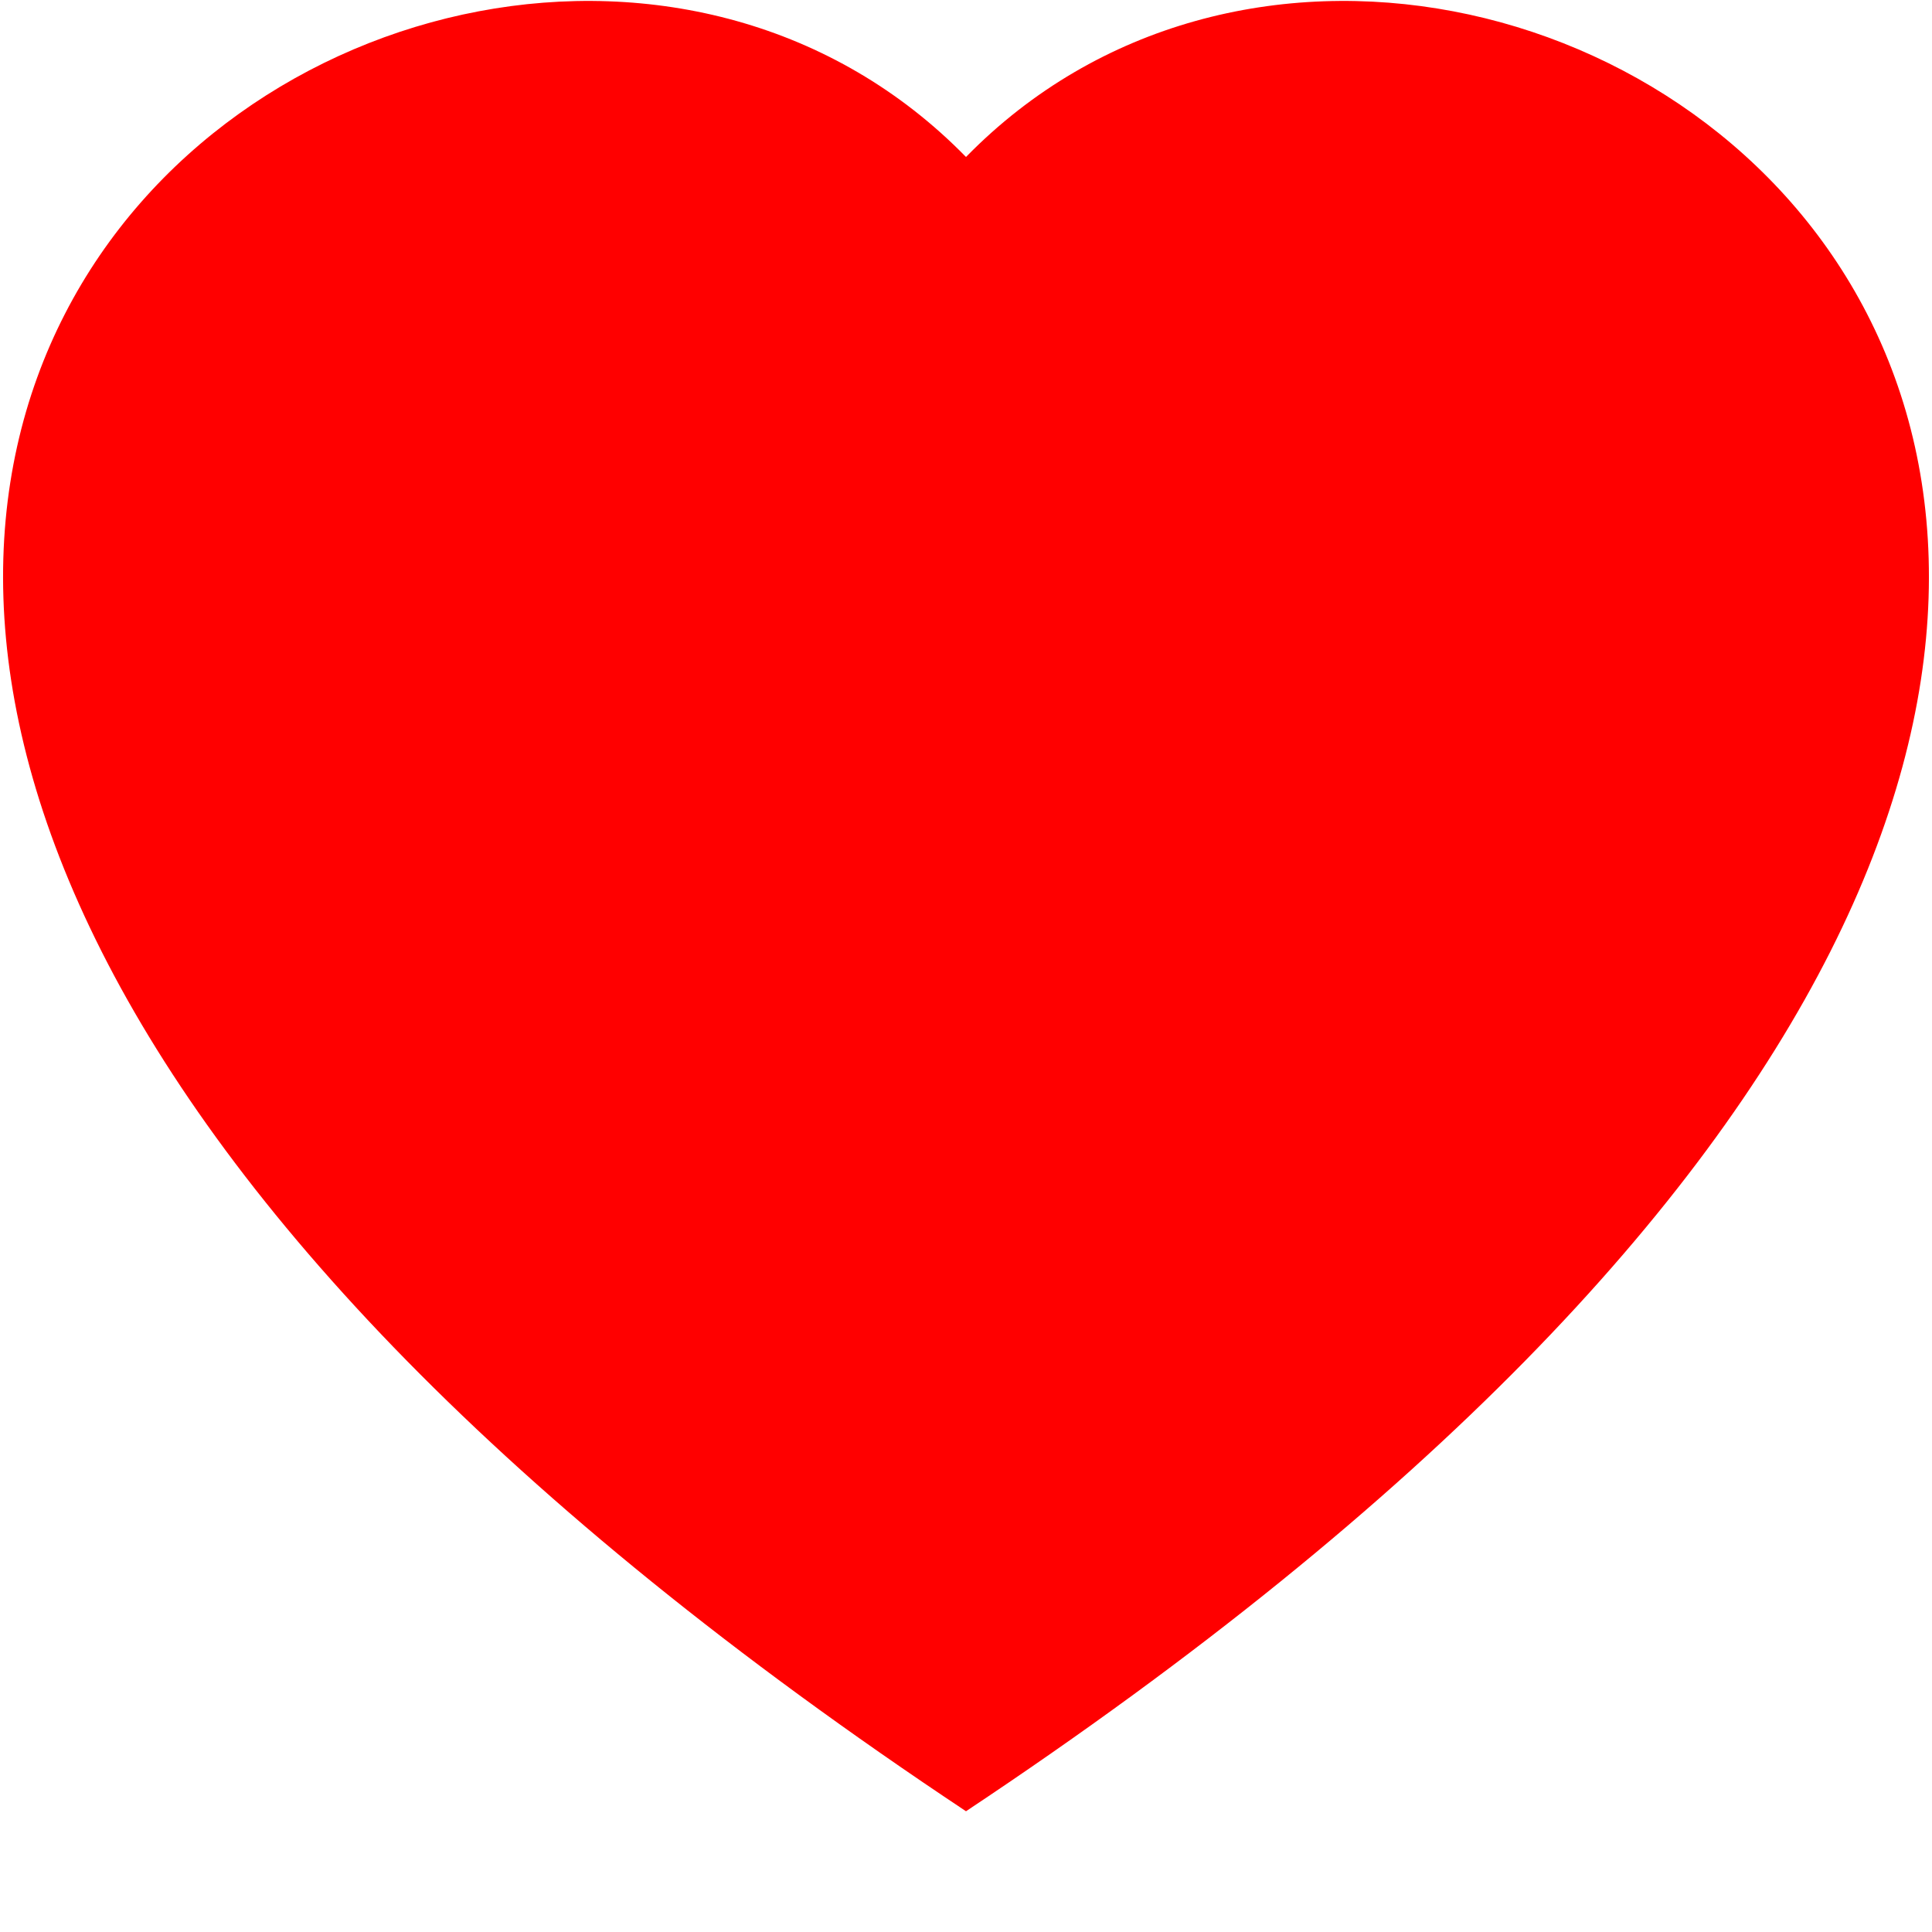
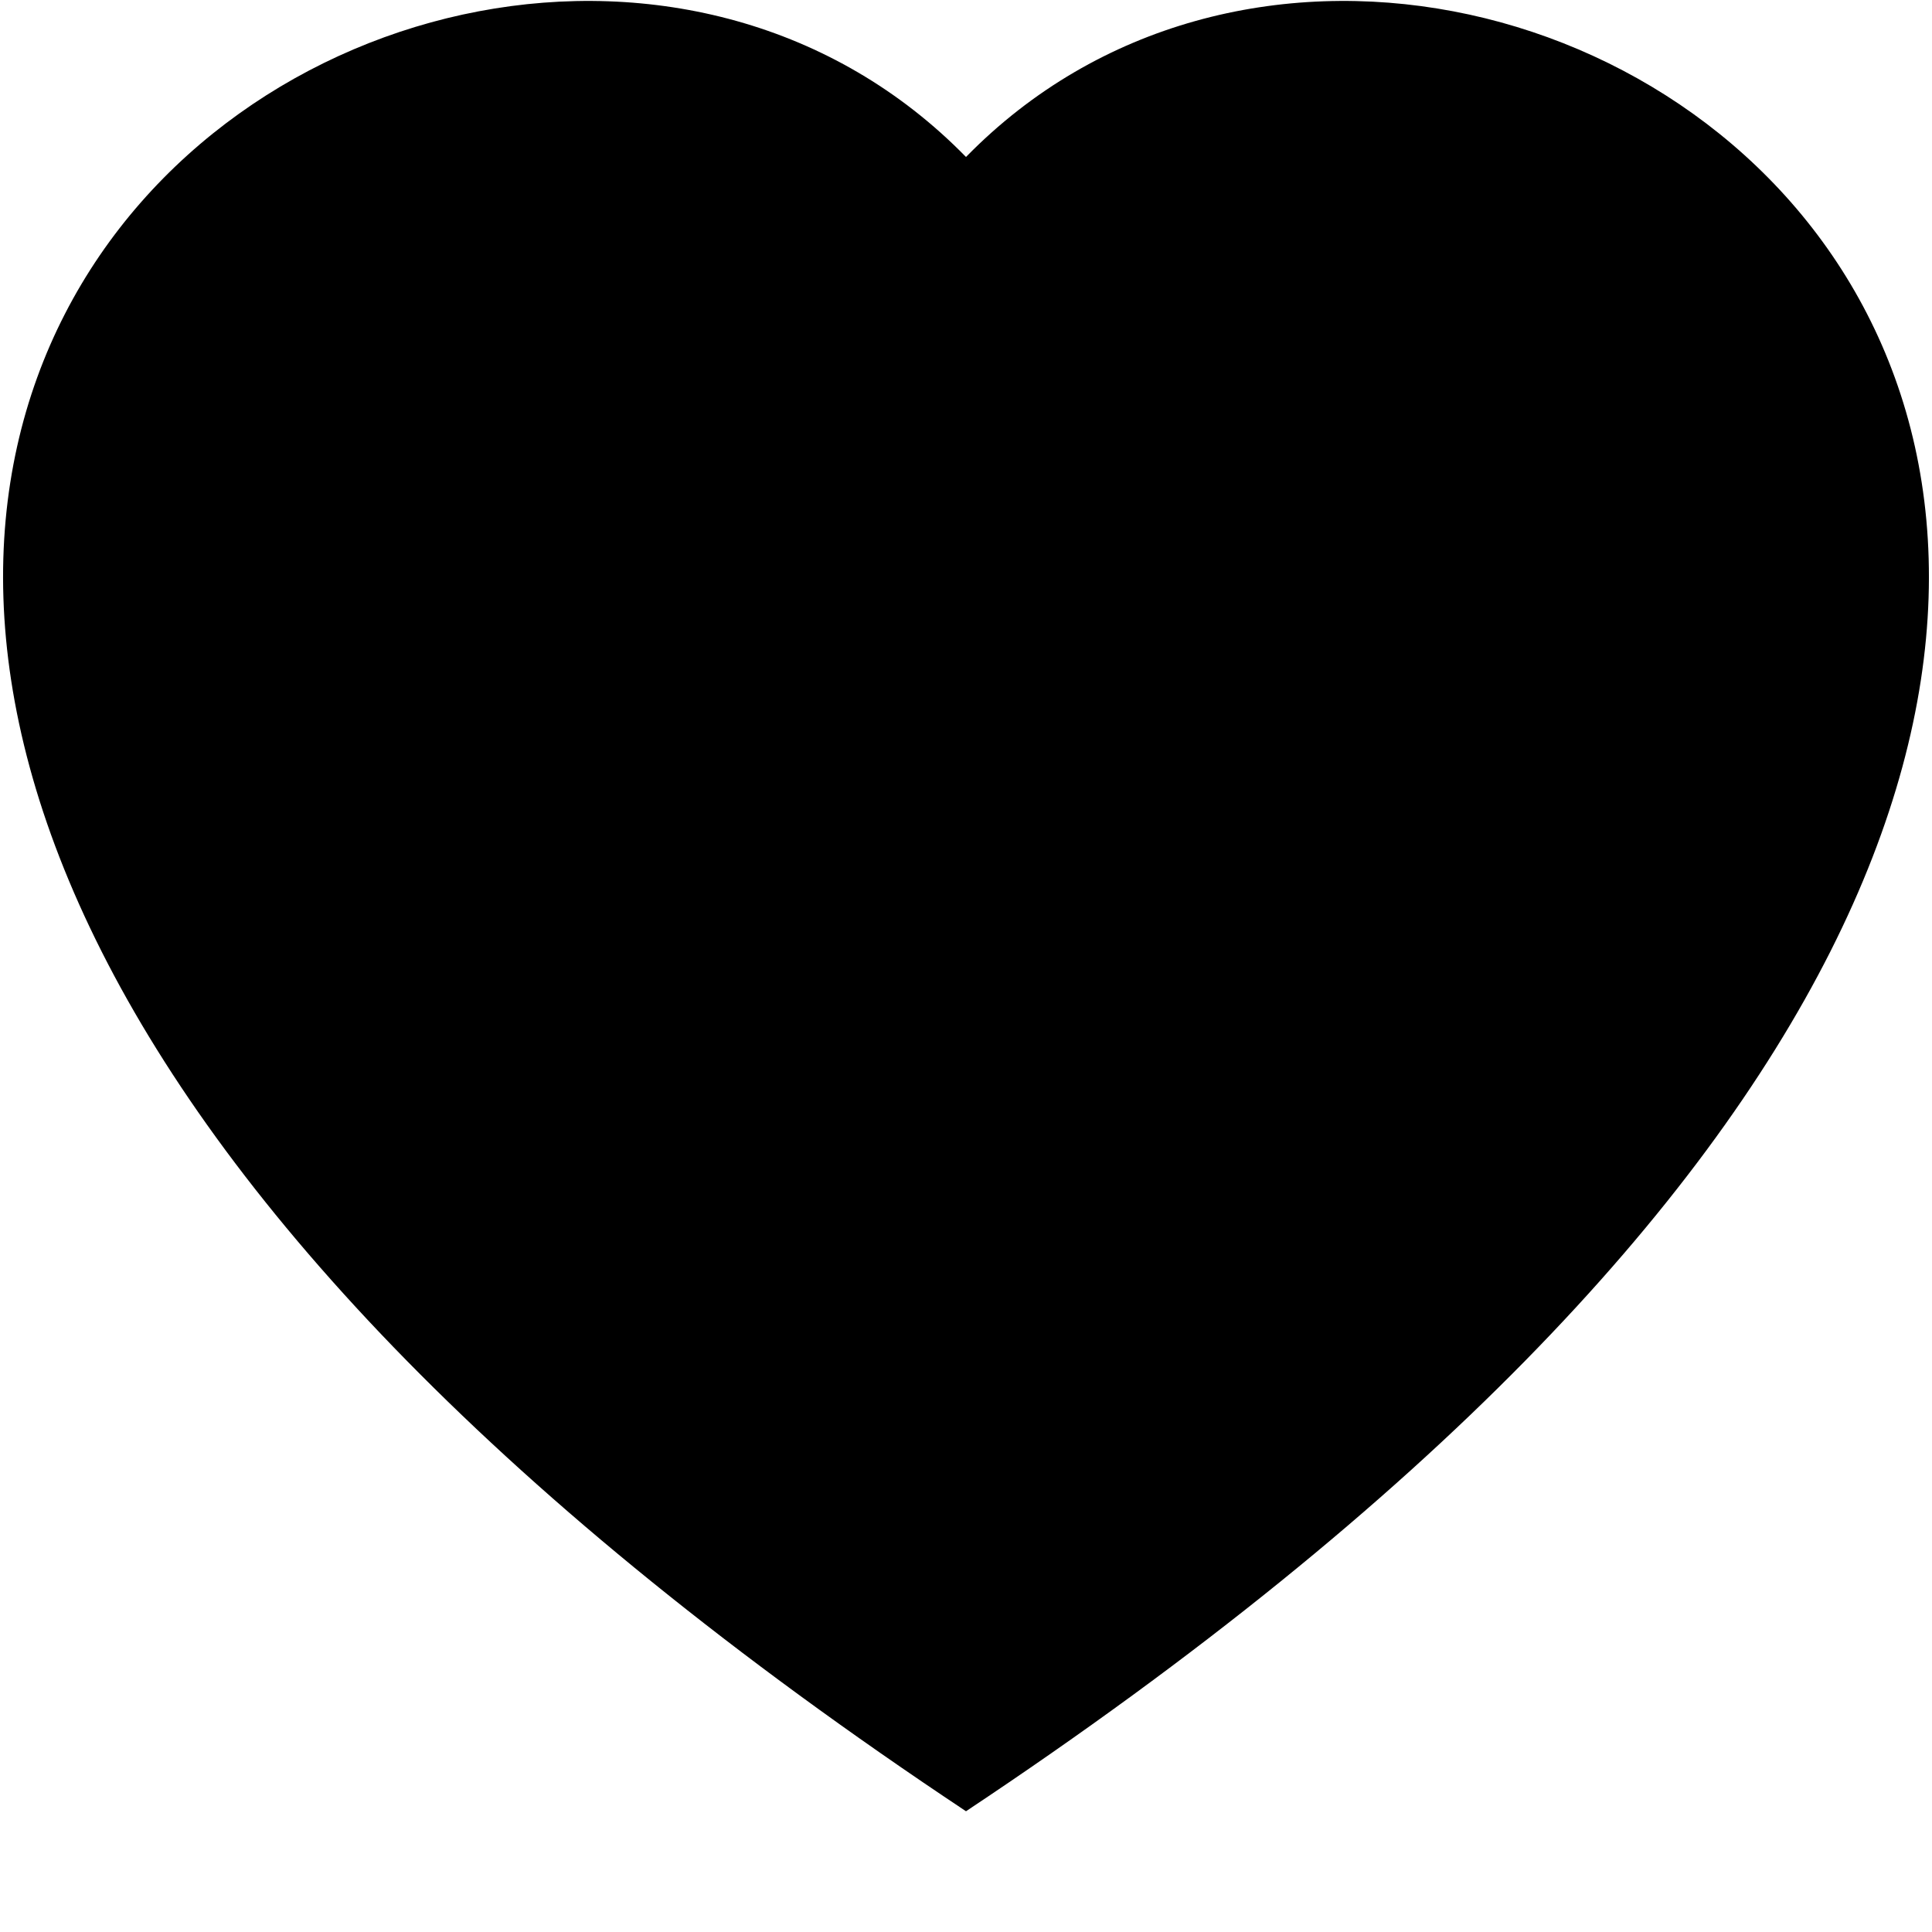
<svg xmlns="http://www.w3.org/2000/svg" version="1.1" id="Layer_1" x="0px" y="0px" viewBox="0 0 16 16" style="enable-background:new 0 0 16 16;" xml:space="preserve">
  <style type="text/css">
- 	.st0{fill-rule:evenodd;clip-rule:evenodd;fill:#FF0000;}
+ 	.st0{fill-rule:evenodd;clip-rule:evenodd;}
</style>
  <path class="st0" d="M8,1.3C12.4-3.2,23.5,4.7,8,15C-7.5,4.7,3.6-3.2,8,1.3z" />
</svg>
